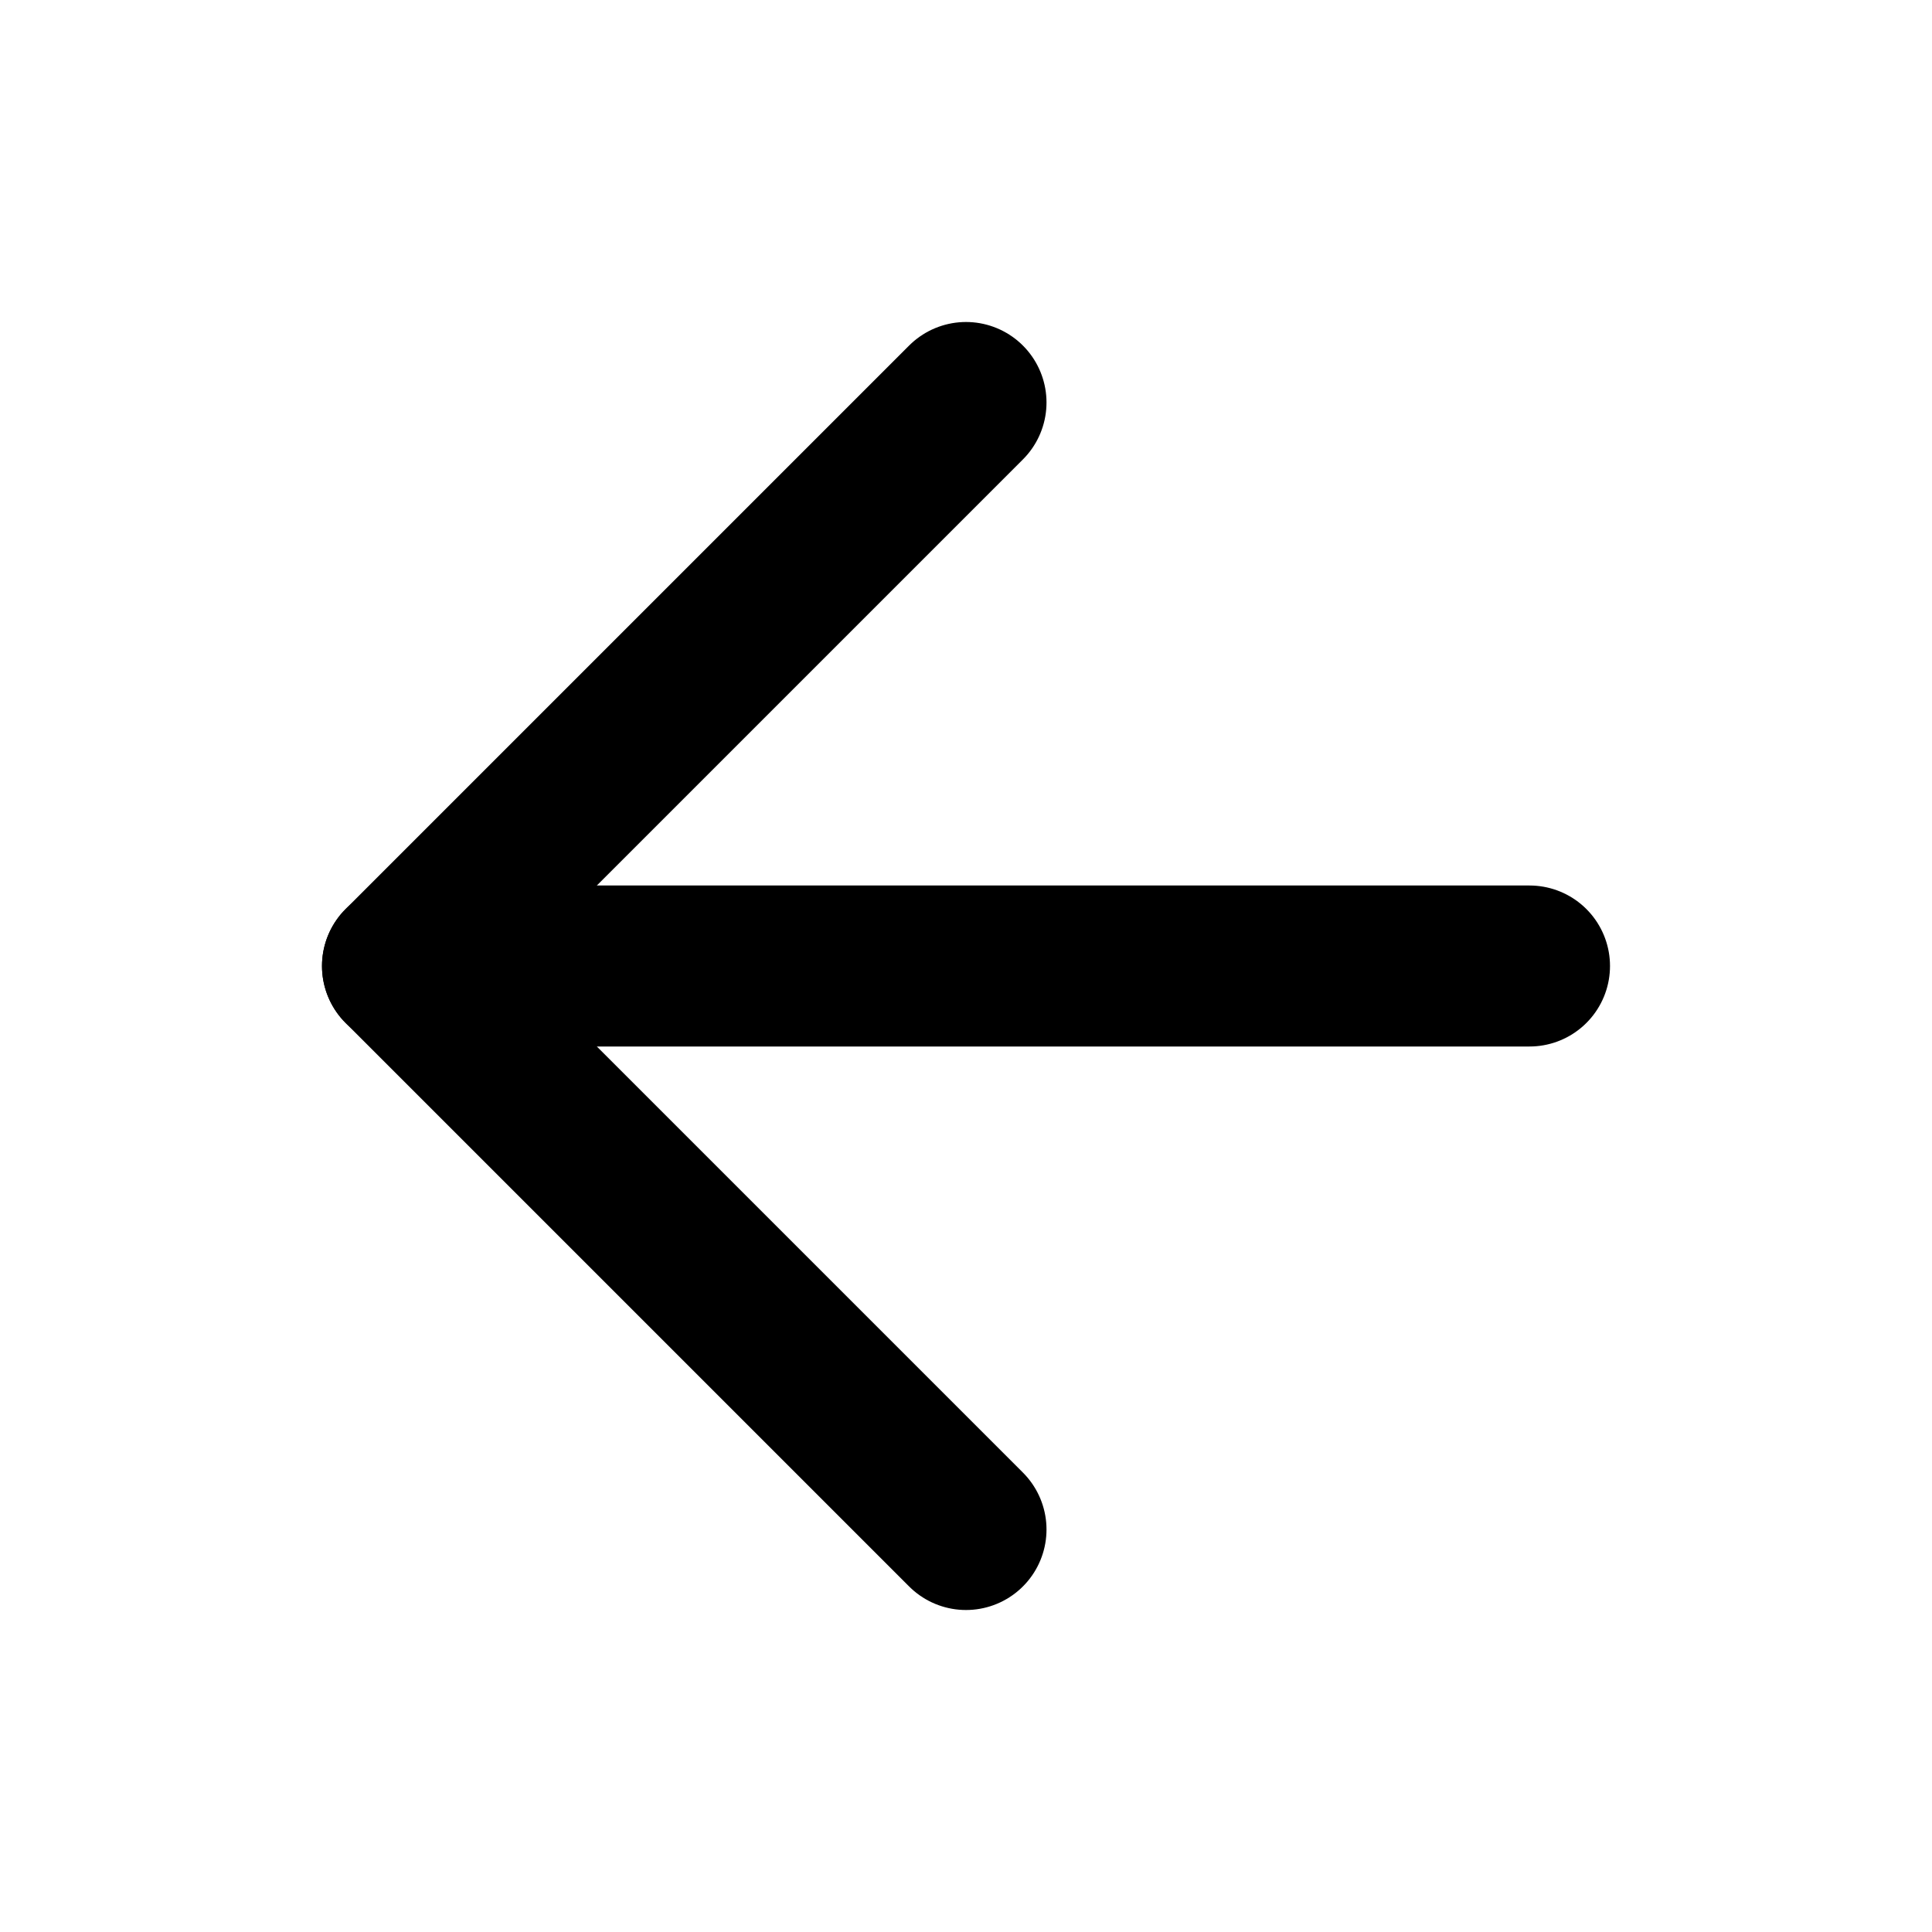
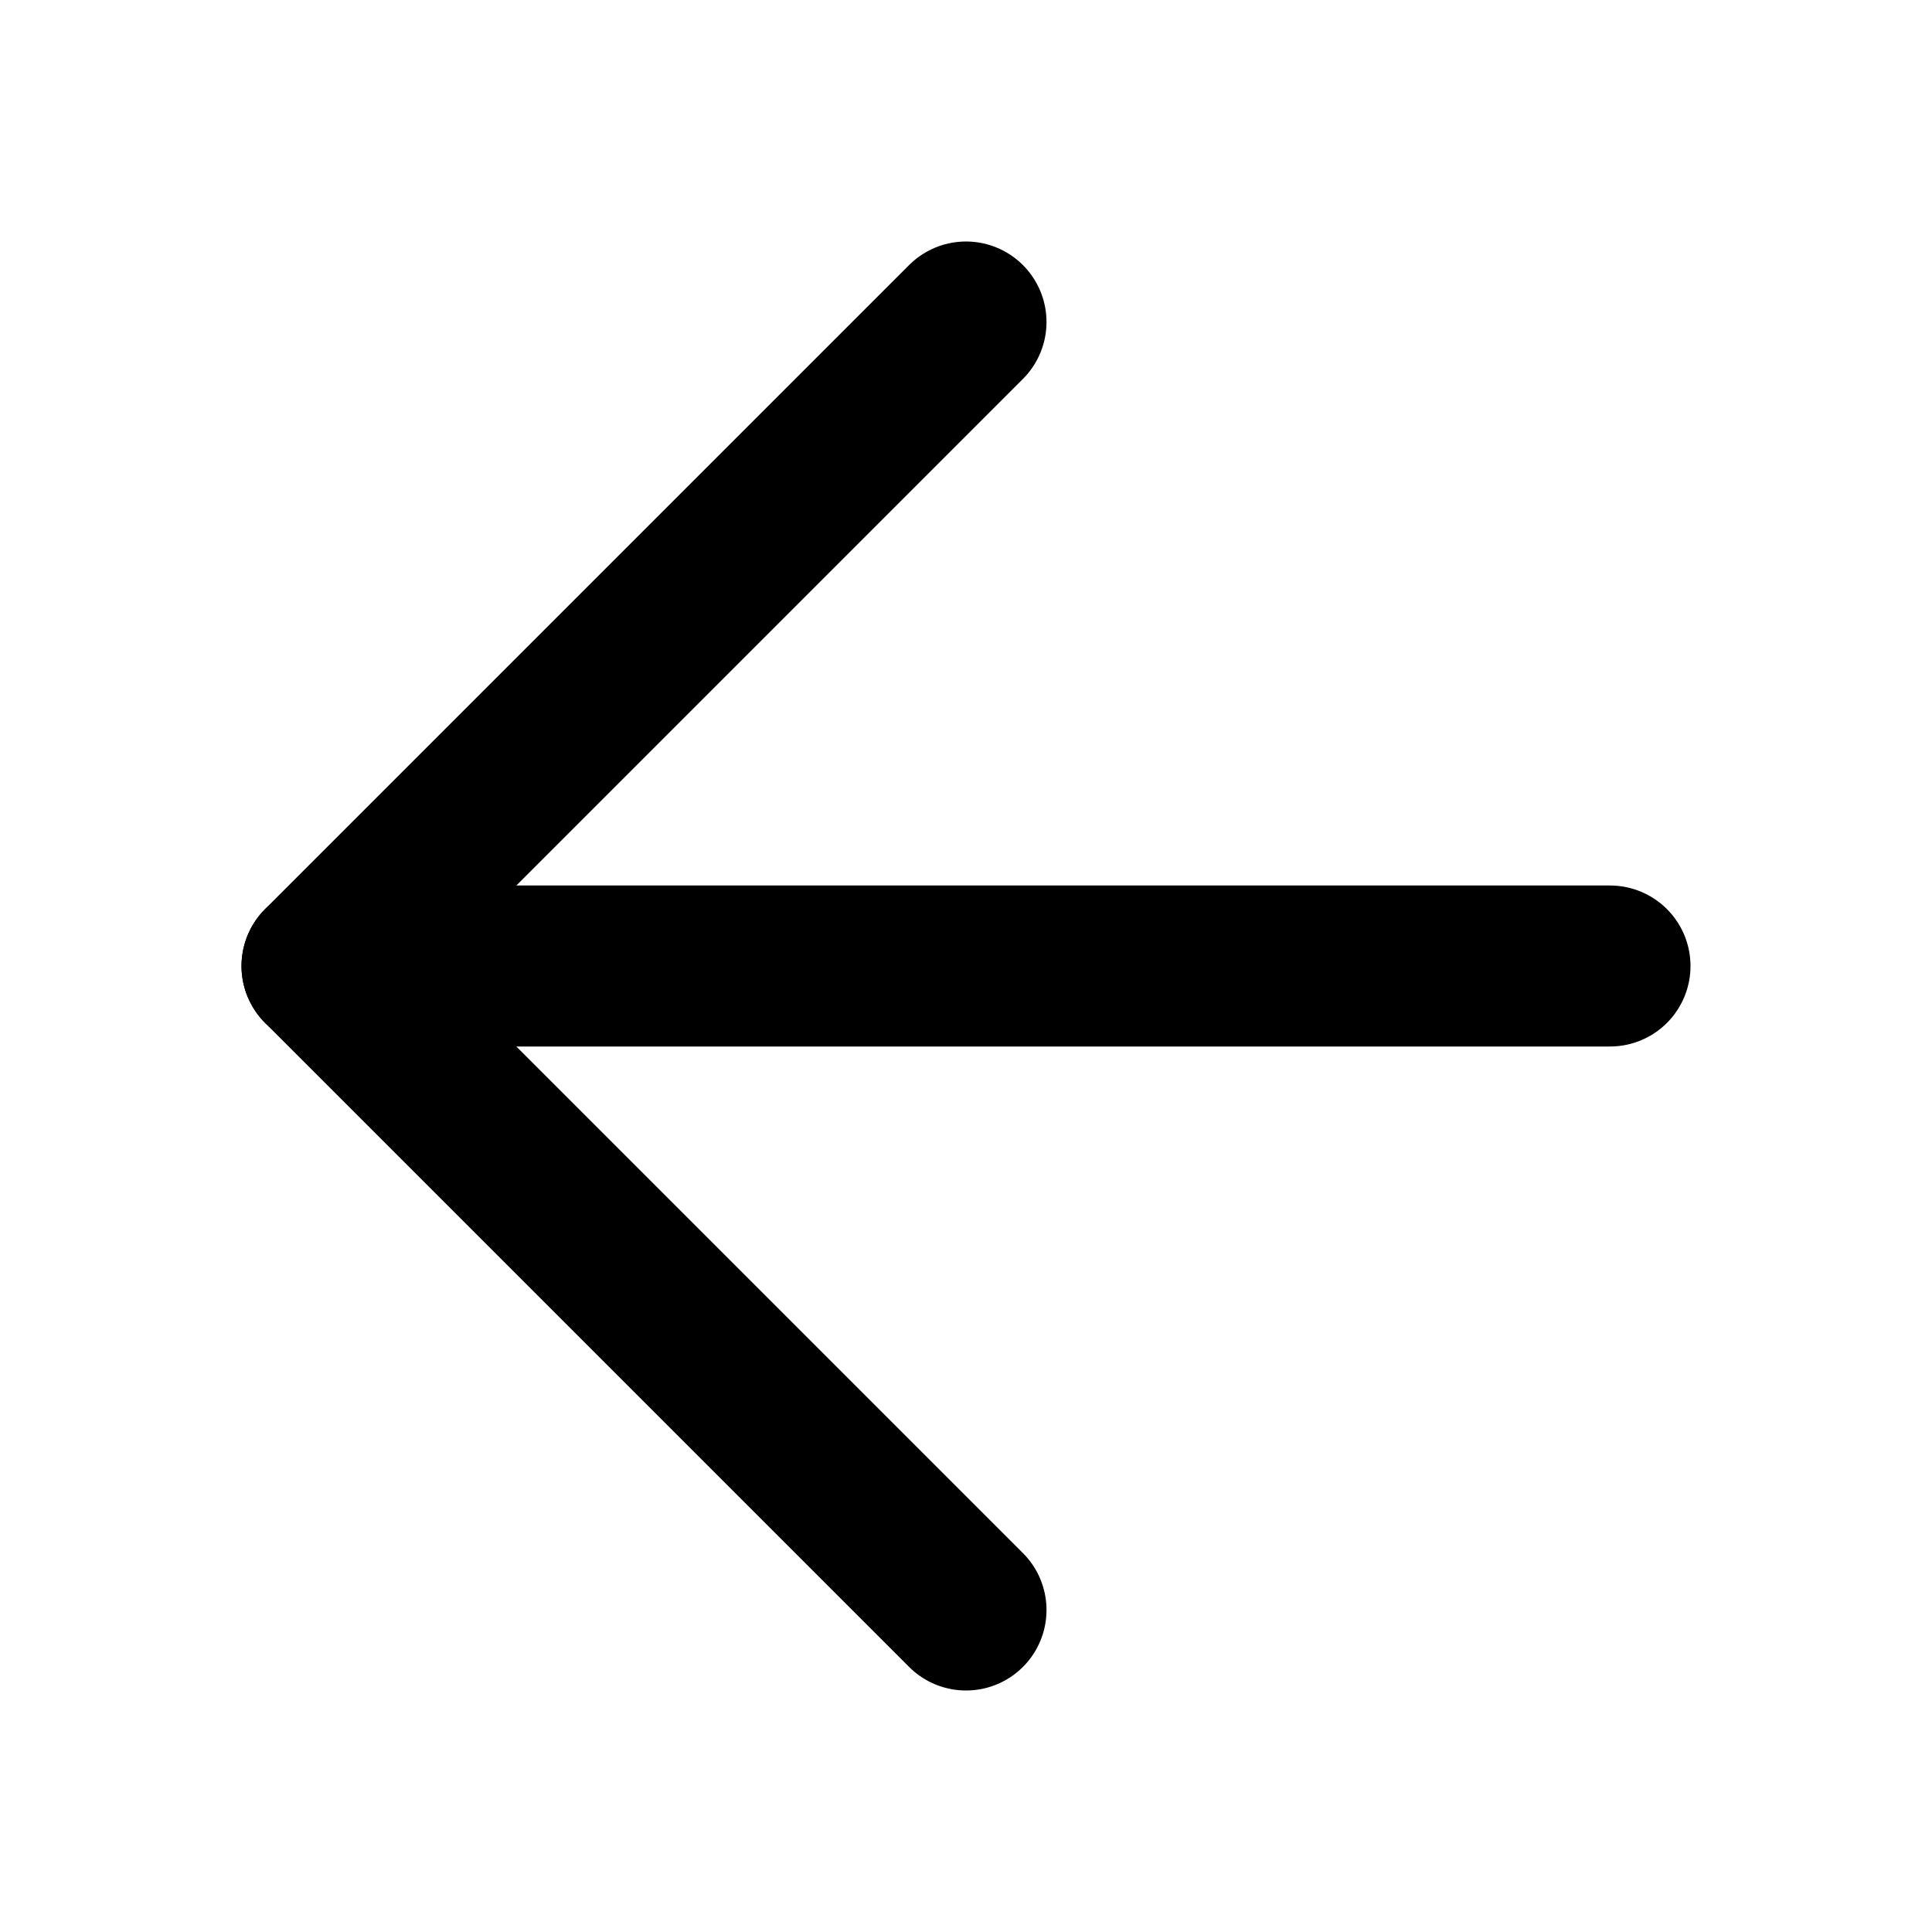
<svg xmlns="http://www.w3.org/2000/svg" width="24" height="24" viewBox="0 0 24 24" fill="none" stroke="currentColor" stroke-width="2" stroke-linecap="round" stroke-linejoin="round">
-   <line x1="19" y1="12" x2="5" y2="12" />
-   <polyline points="12 19 5 12 12 5" />
+   <line x1="20" y1="12" x2="4" y2="12" />
+   <polyline points="12 20 4 12 12 4" />
</svg>
